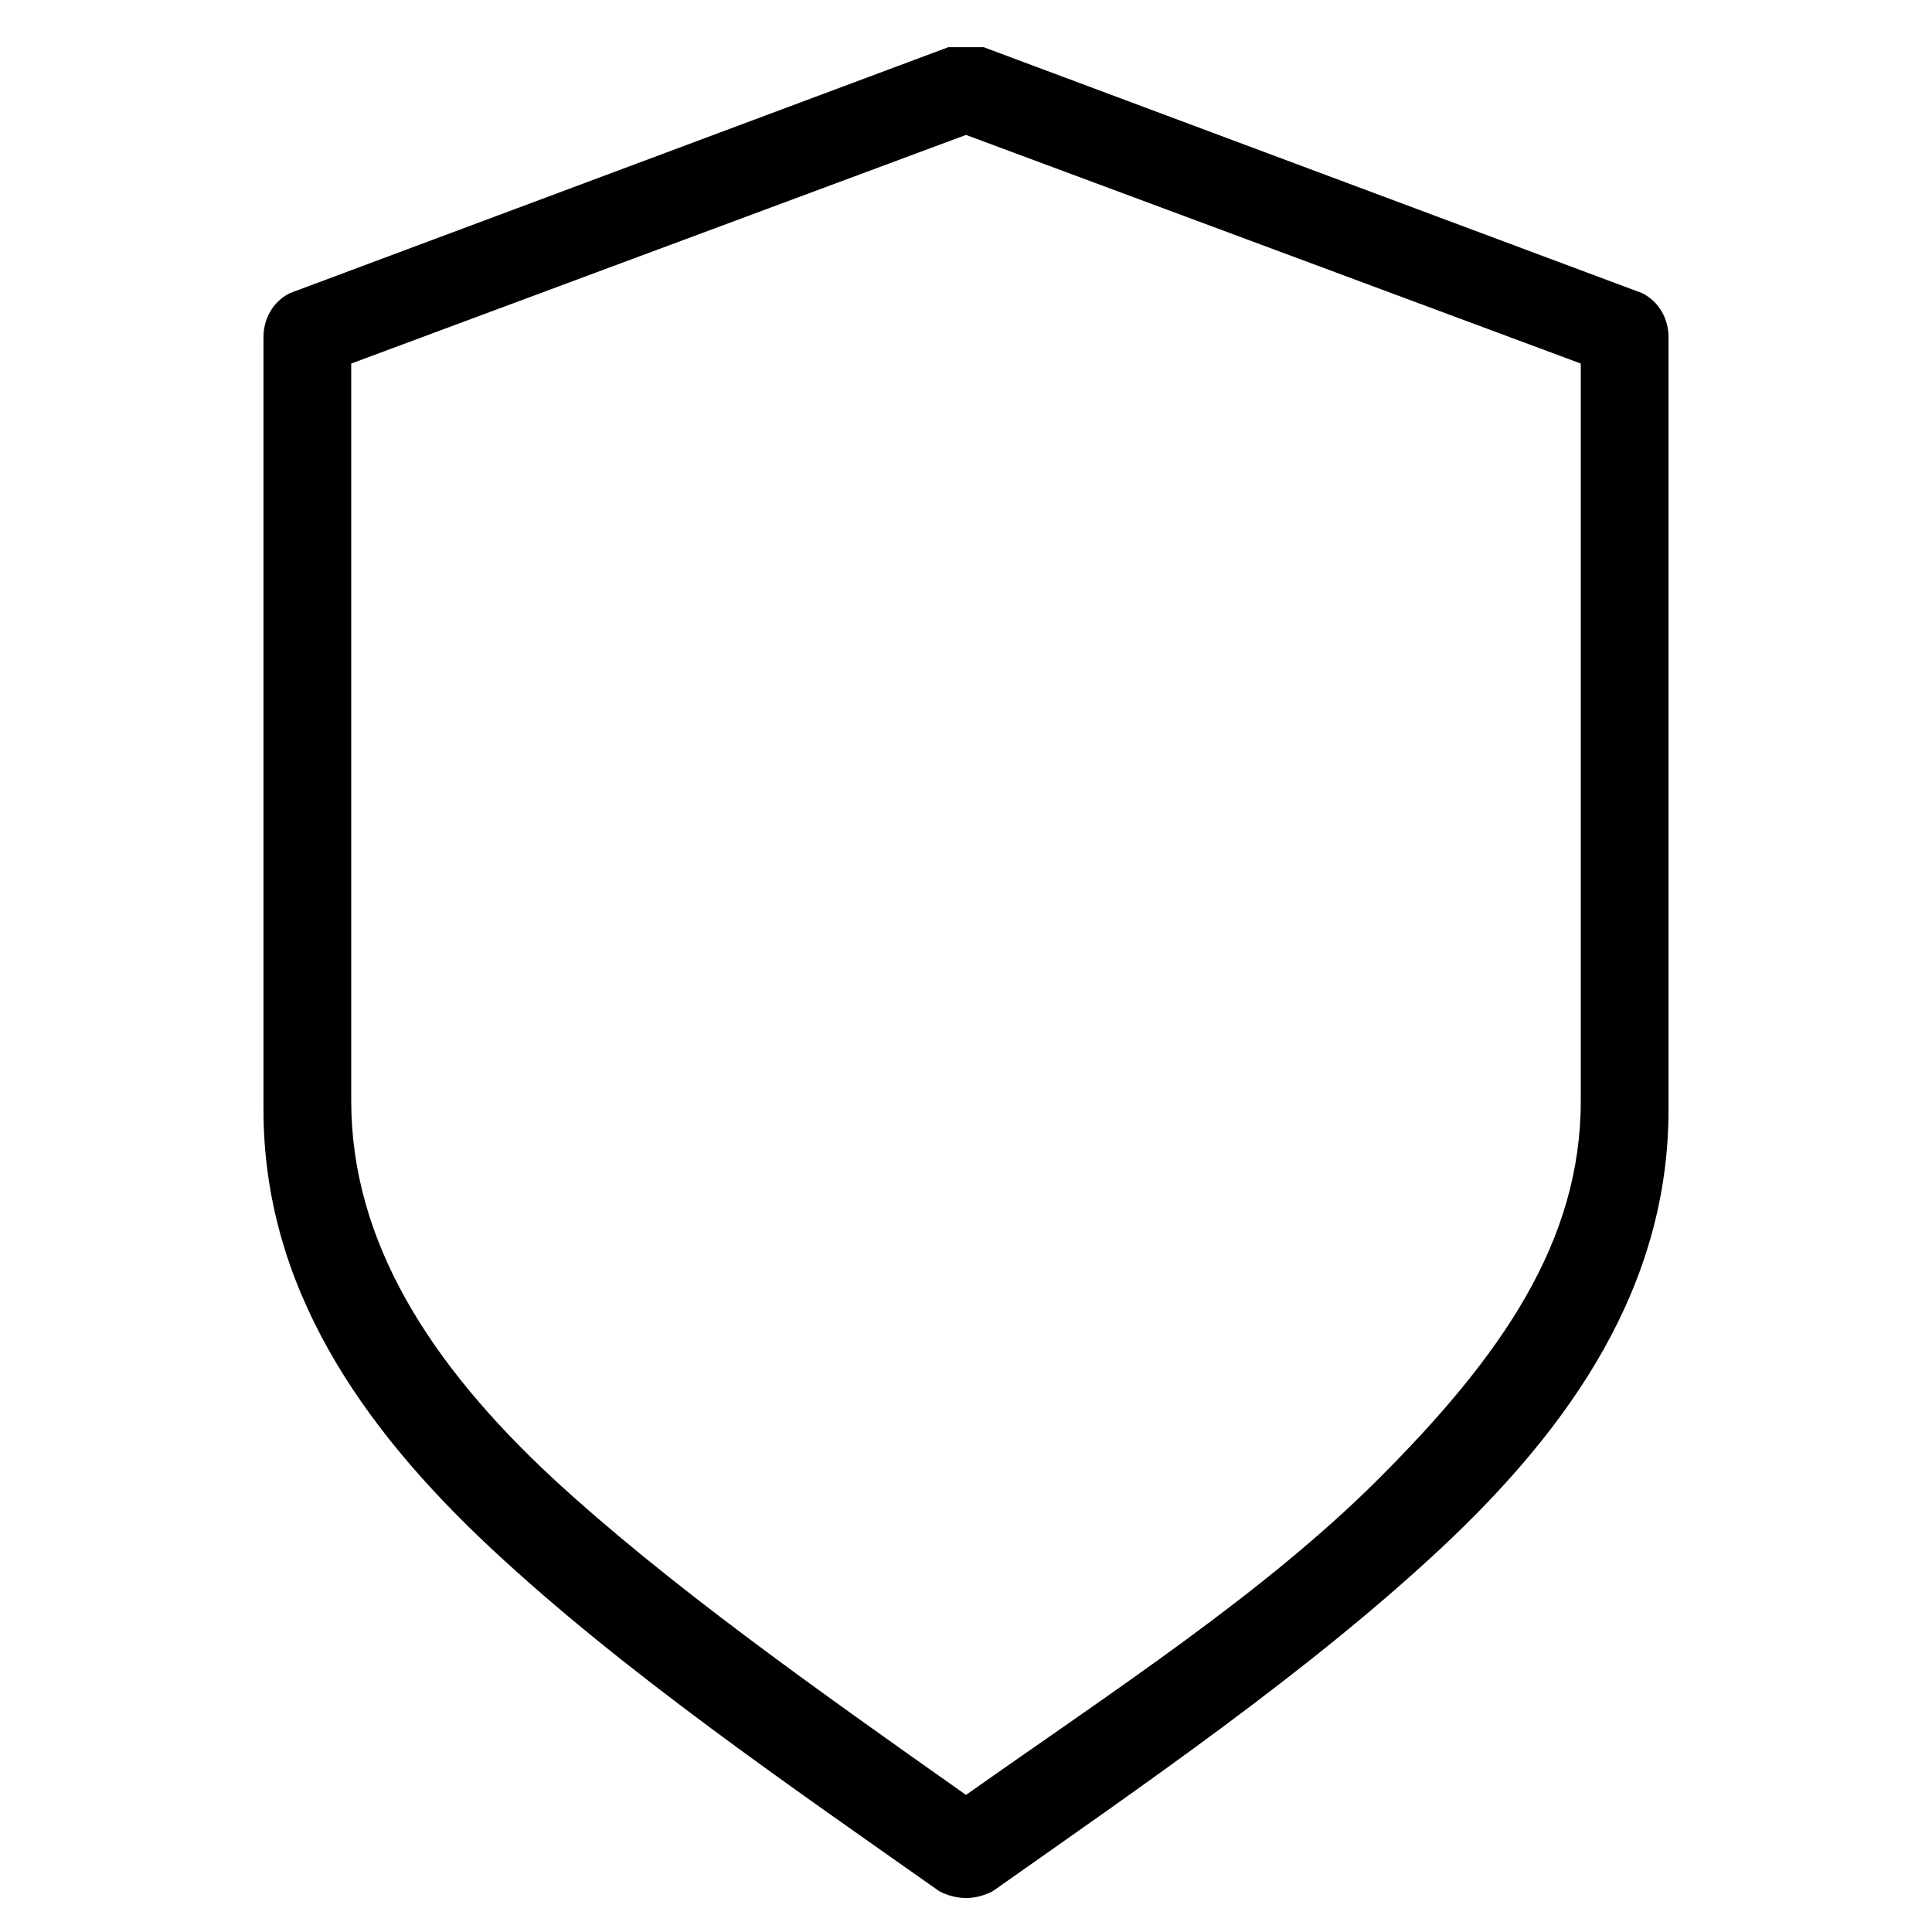
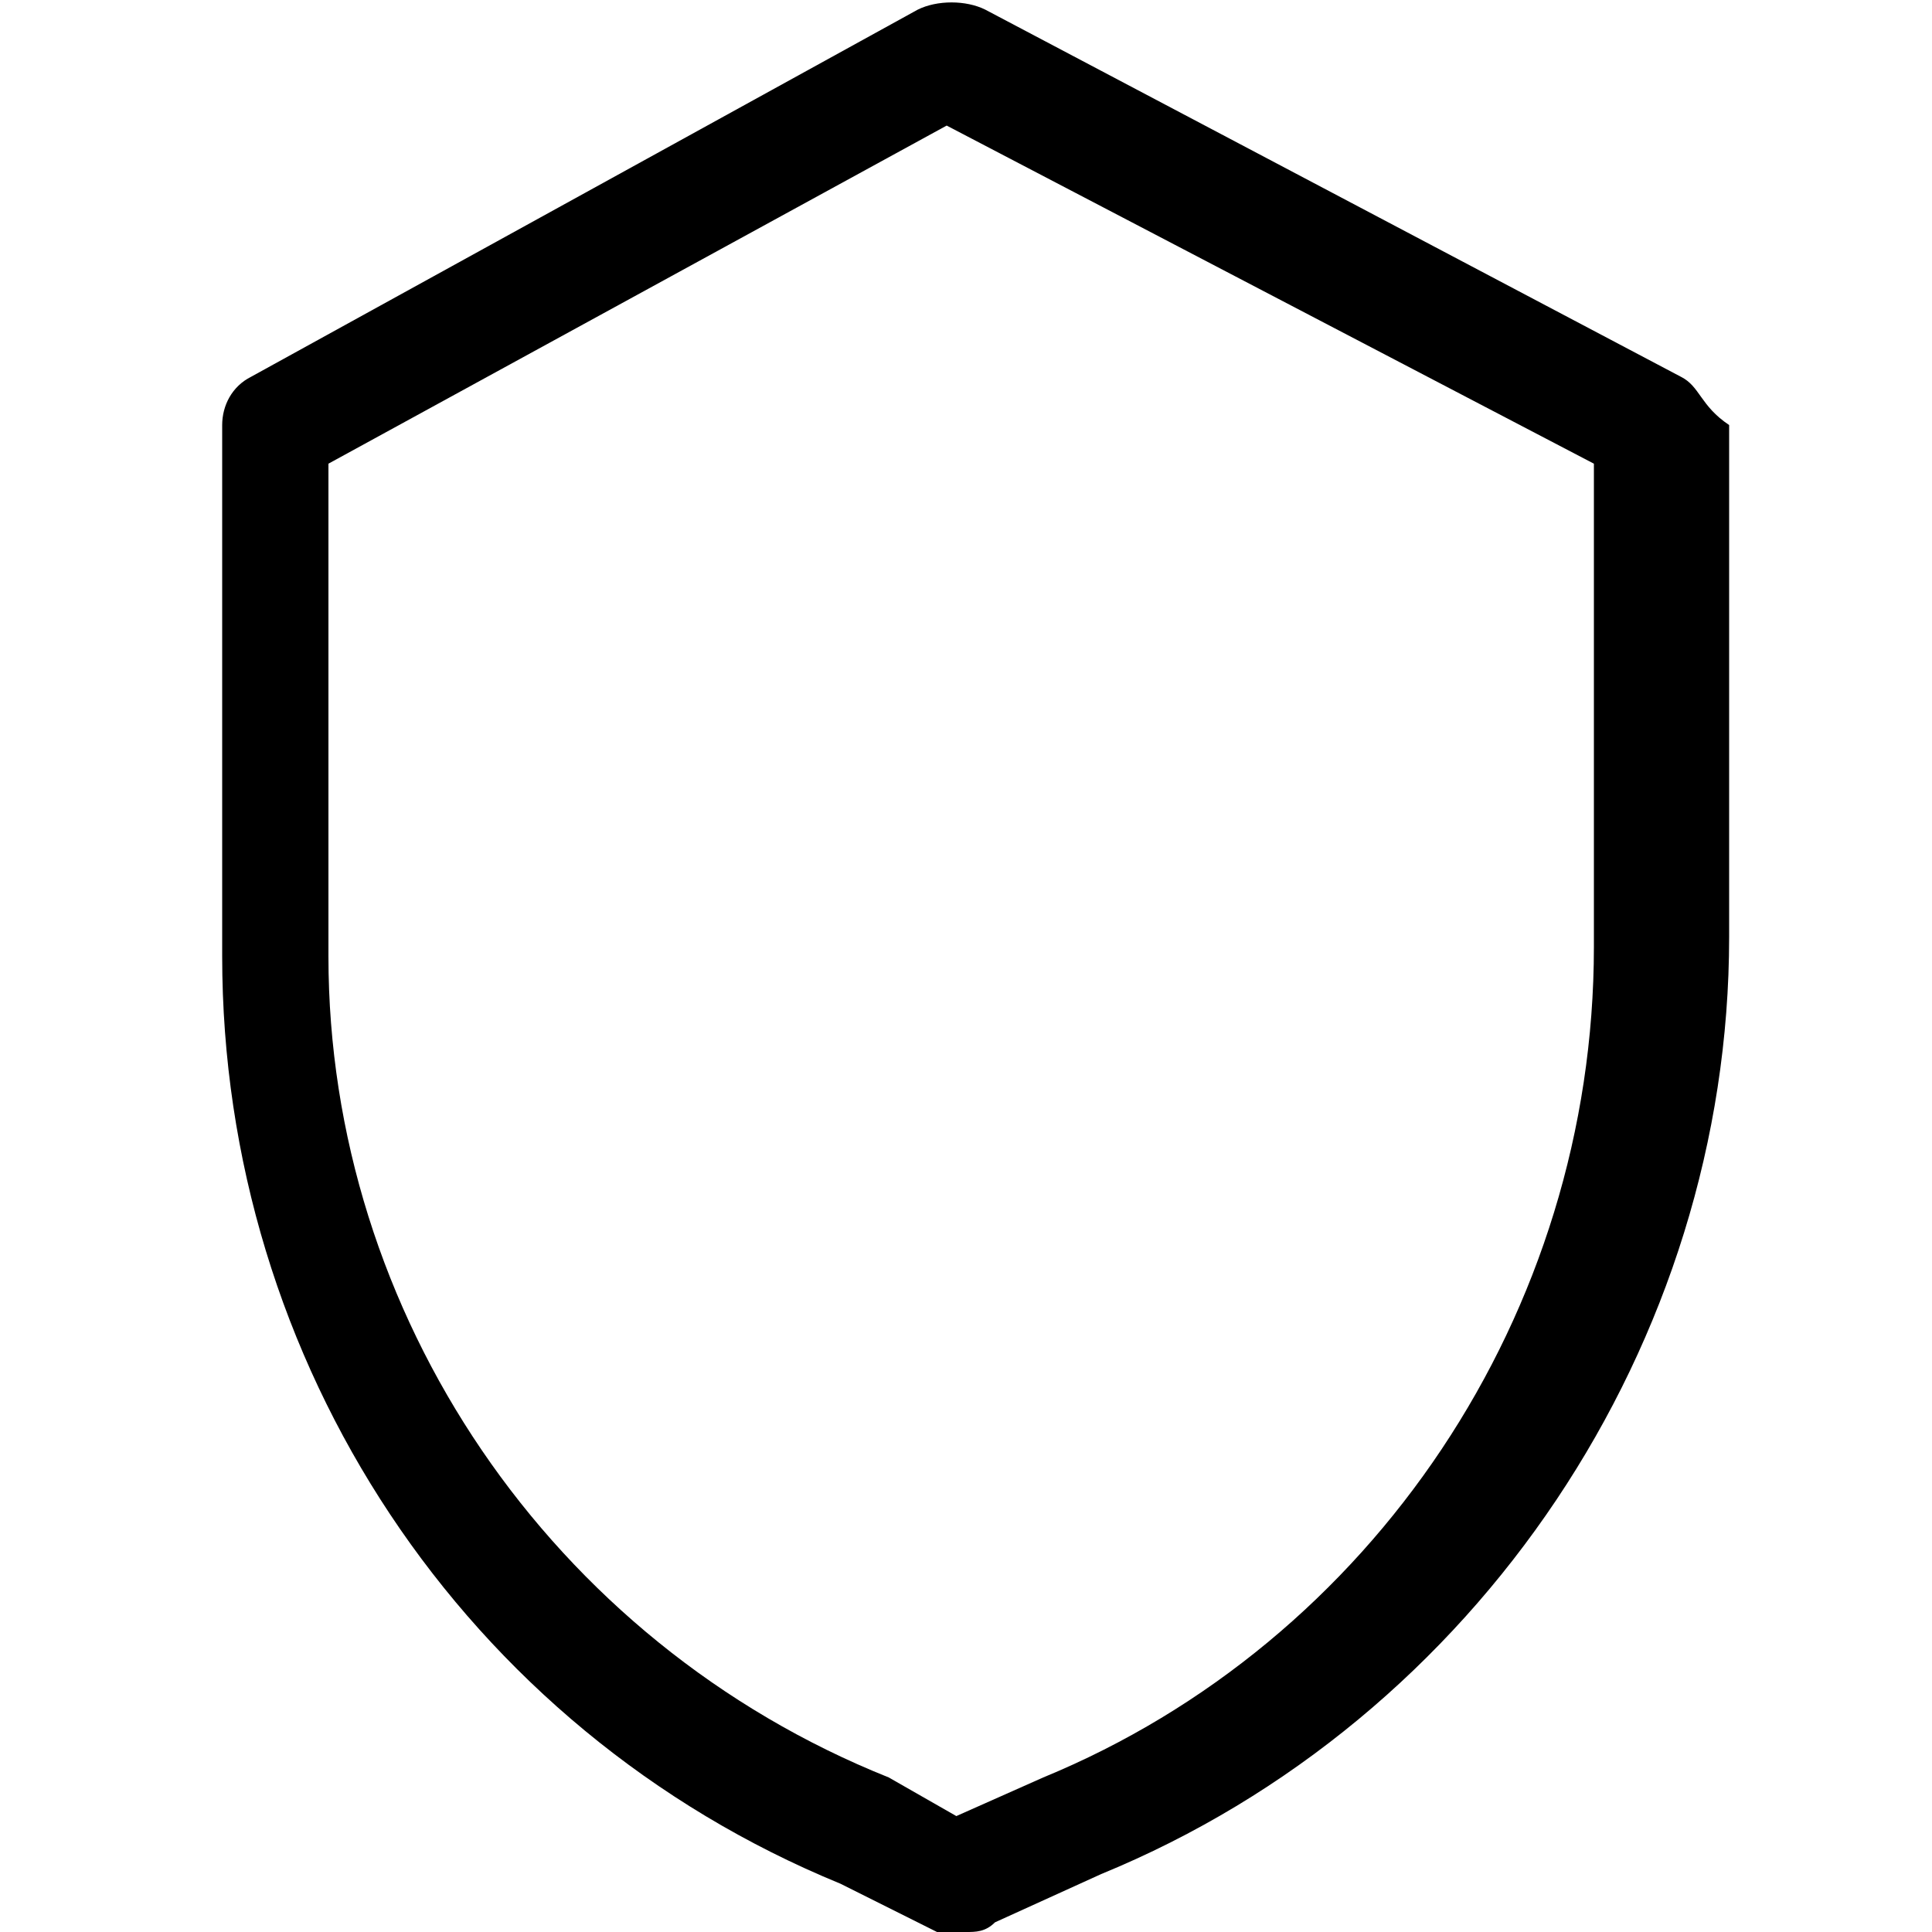
- <svg xmlns="http://www.w3.org/2000/svg" width="24pt" height="24pt" viewBox="0 0 24 24" version="1.1">
-   <g id="surface1">
-     <path style=" stroke:none;fill-rule:nonzero;fill:rgb(0%,0%,0%);fill-opacity:1;" d="M 11.891 0.586 C 11.891 0.586 11.781 0.586 11.781 0.586 L 3.602 3.641 C 3.383 3.75 3.273 3.969 3.273 4.188 L 3.273 13.785 C 3.273 15.969 4.473 17.715 6.109 19.242 C 7.746 20.77 9.816 22.188 11.672 23.496 C 11.891 23.605 12.109 23.605 12.328 23.496 C 14.184 22.188 16.254 20.77 17.891 19.242 C 19.527 17.715 20.727 15.969 20.727 13.785 L 20.727 4.188 C 20.727 3.969 20.617 3.75 20.398 3.641 L 12.219 0.586 C 12.109 0.586 12 0.586 11.891 0.586 Z M 12 1.676 L 19.637 4.516 L 19.637 13.676 C 19.637 15.422 18.656 16.84 17.129 18.367 C 15.711 19.785 13.855 20.988 12 22.297 C 10.145 20.988 8.289 19.676 6.871 18.367 C 5.344 16.949 4.363 15.422 4.363 13.676 L 4.363 4.516 Z M 12 1.676 " />
-   </g>
+ <svg xmlns="http://www.w3.org/2000/svg" version="1.1" id="Layer_1" x="0px" y="0px" viewBox="0 0 20 20" style="enable-background:new 0 0 20 20;" xml:space="preserve">
+   <path d="M17.4,3.9l-7.2-3.8C10,0,9.7,0,9.5,0.1L2.6,3.9C2.4,4,2.3,4.2,2.3,4.4v5.5c0,4.2,2.5,8,6.4,9.6l1,0.5c0.1,0,0.2,0,0.3,0  s0.2,0,0.3-0.1l1.1-0.5c3.9-1.6,6.5-5.5,6.5-9.7V4.4C17.6,4.2,17.6,4,17.4,3.9z M16.5,4.8v5c0,3.8-2.3,7.2-5.7,8.6l-0.9,0.4  l-0.7-0.4C5.7,17,3.4,13.6,3.4,9.9V4.8l6.4-3.5L16.5,4.8z" />
</svg>
